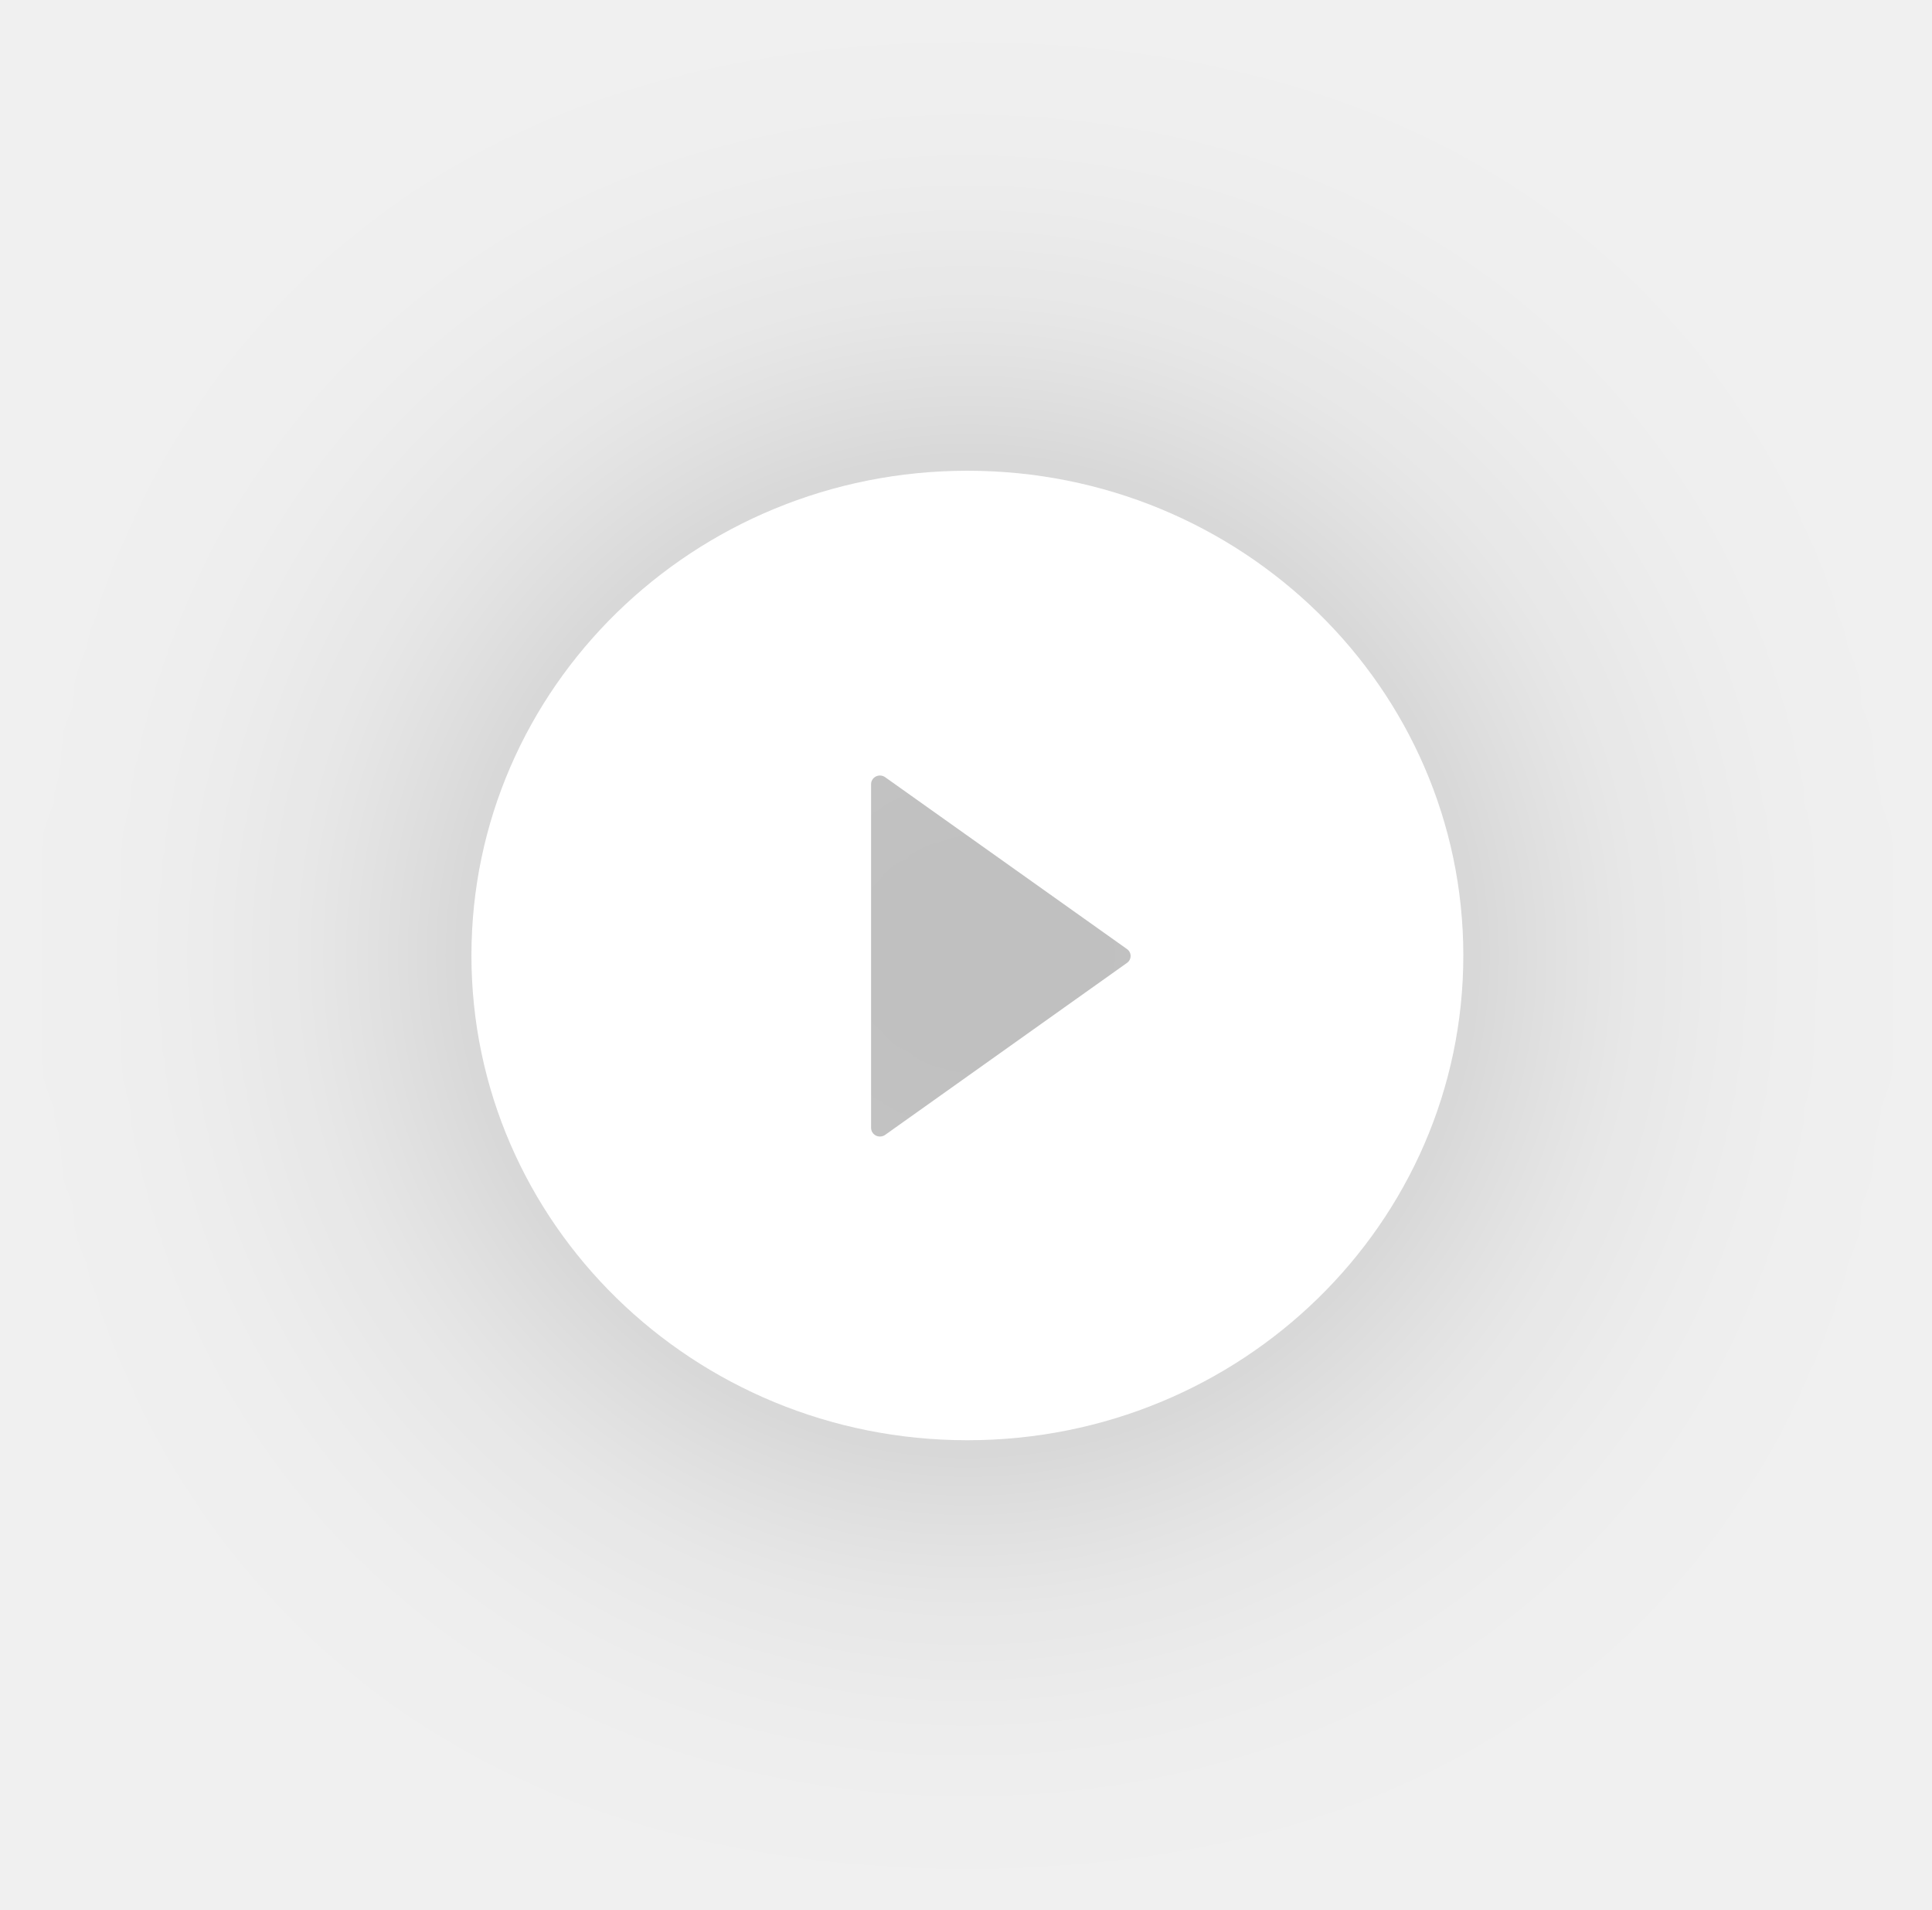
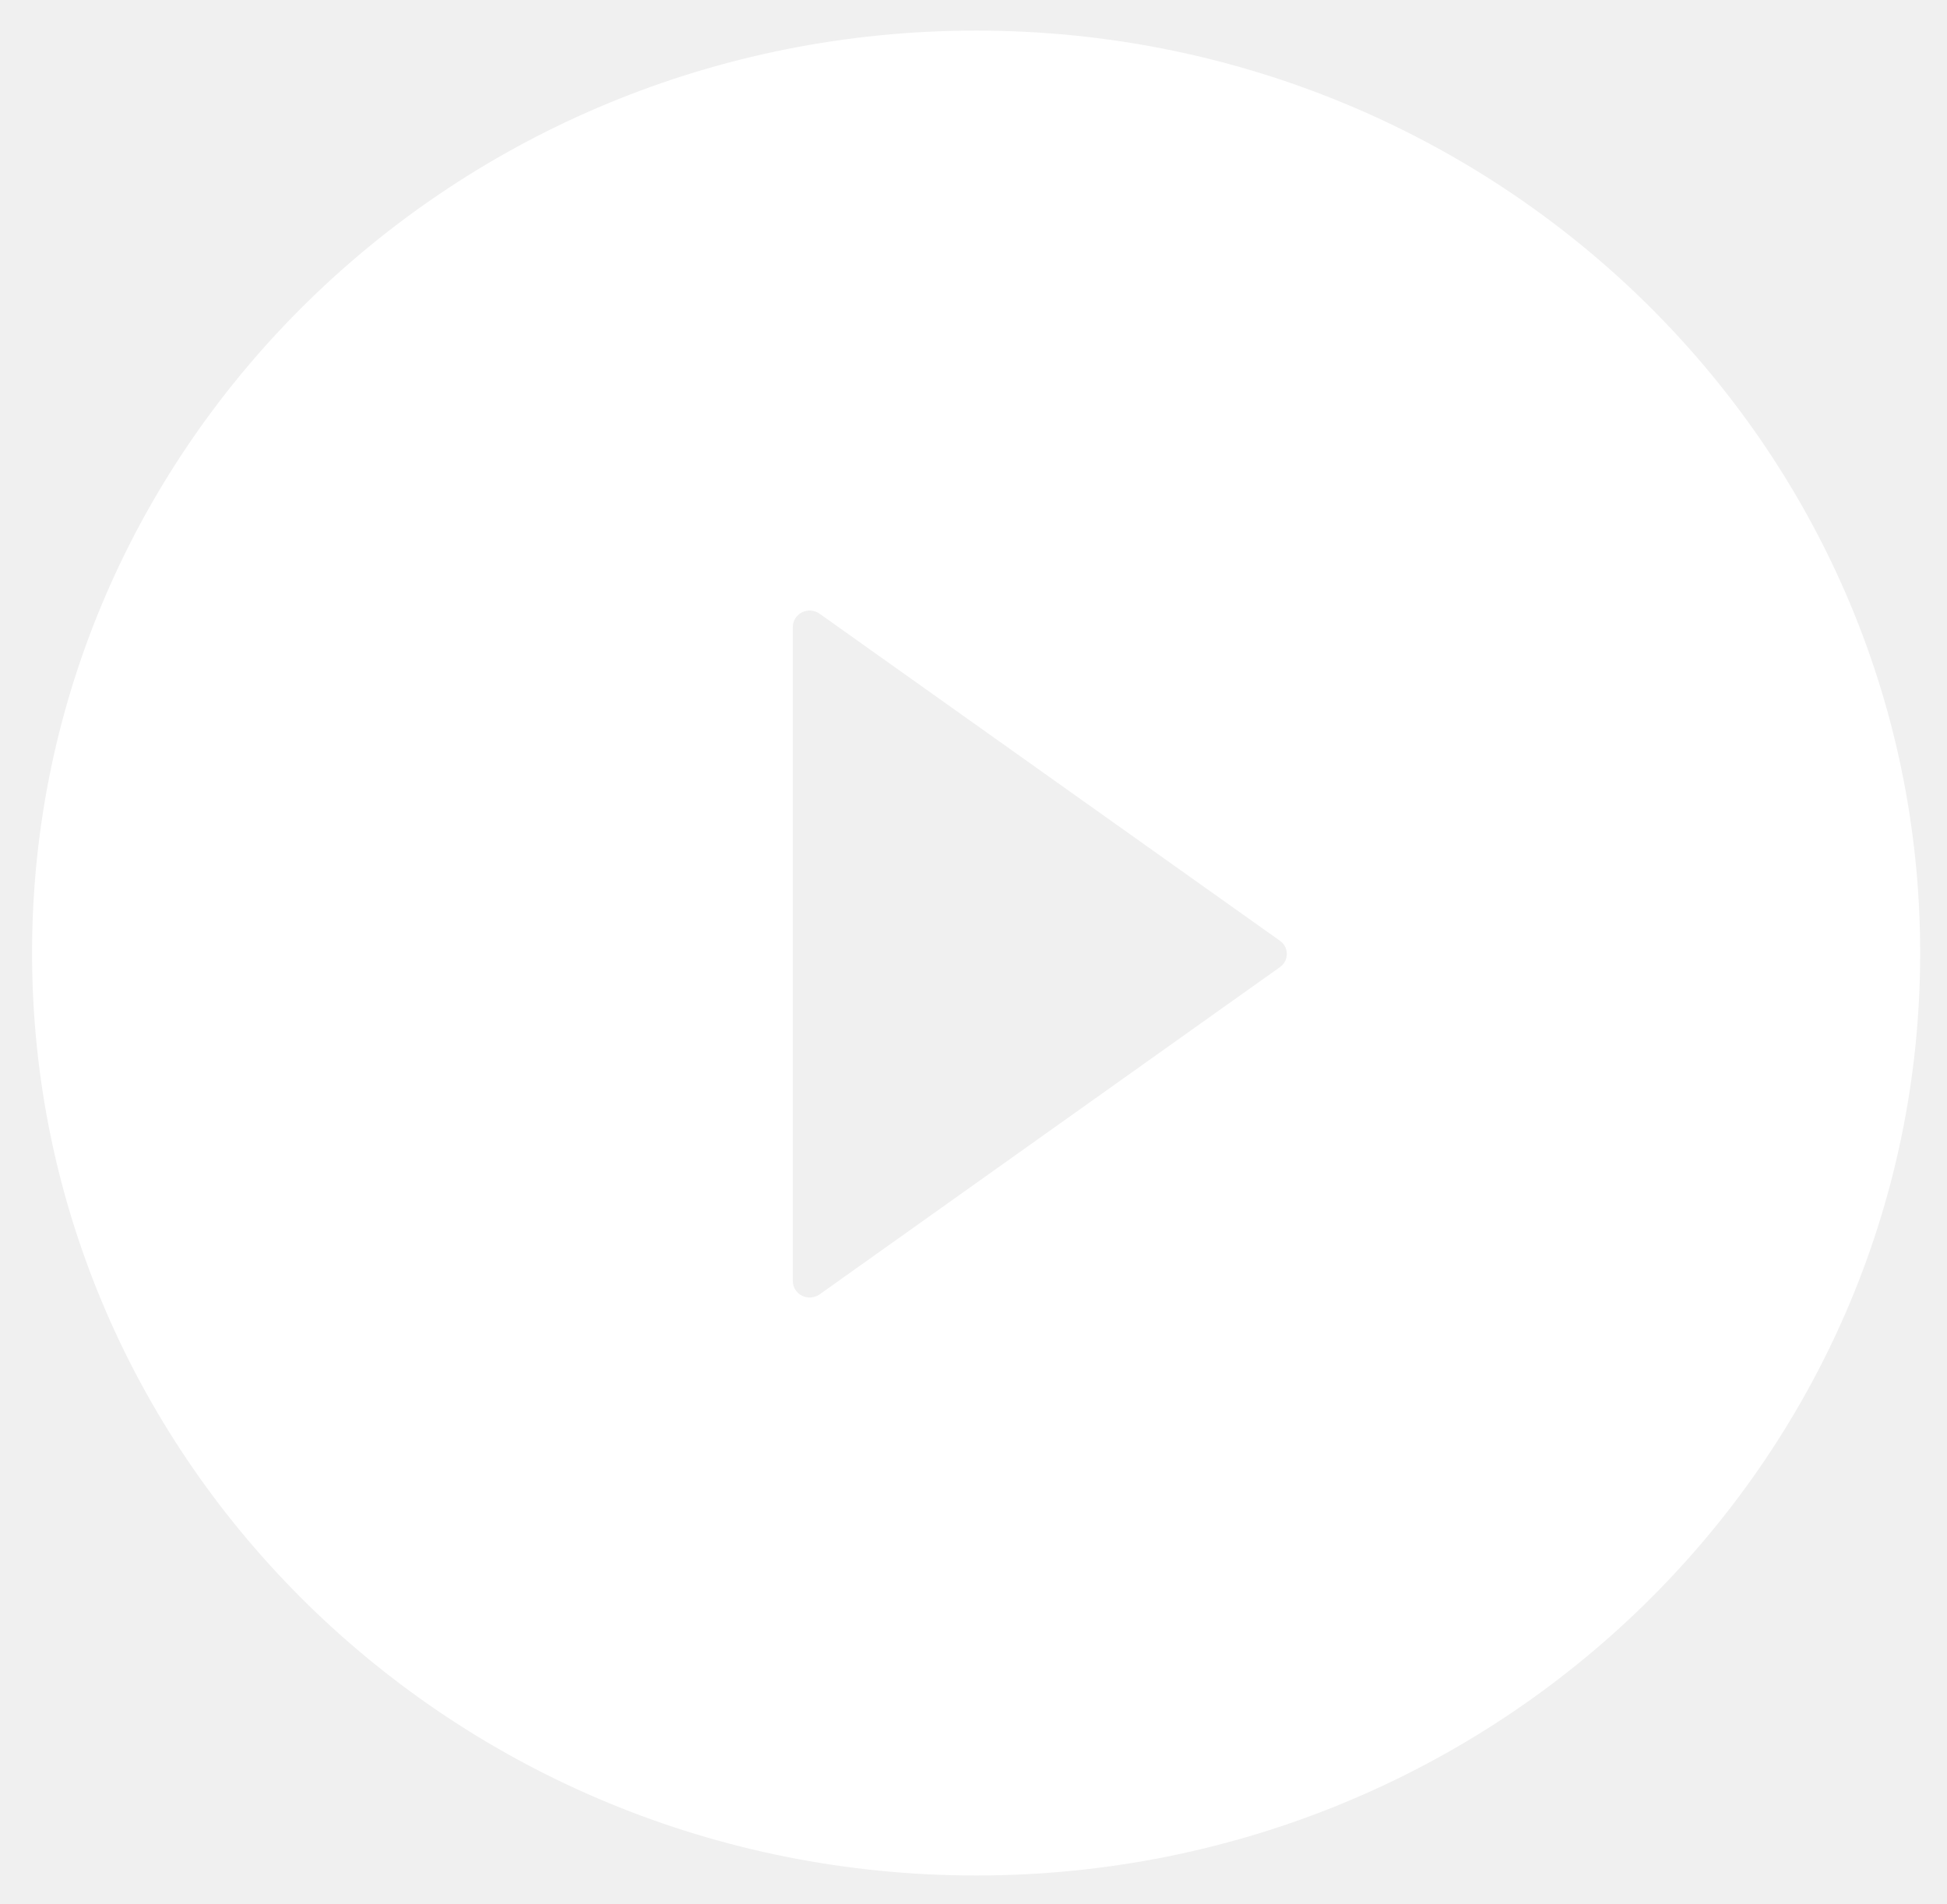
- <svg xmlns="http://www.w3.org/2000/svg" width="85" height="84" viewBox="0 0 85 84" fill="none">
-   <g filter="url(#filter0_d_2_657)">
-     <path d="M42.561 20.706C30.512 20.706 20.741 30.254 20.741 42.029C20.741 53.803 30.512 63.351 42.561 63.351C54.61 63.351 64.38 53.803 64.38 42.029C64.38 30.254 54.61 20.706 42.561 20.706ZM49.579 42.357L38.942 49.92C38.884 49.961 38.815 49.985 38.744 49.99C38.672 49.996 38.6 49.981 38.536 49.95C38.472 49.917 38.419 49.869 38.381 49.809C38.344 49.749 38.324 49.681 38.324 49.61V34.495C38.324 34.424 38.343 34.355 38.381 34.295C38.418 34.235 38.472 34.186 38.536 34.154C38.6 34.122 38.672 34.108 38.743 34.114C38.815 34.119 38.884 34.144 38.942 34.185L49.579 41.743C49.63 41.778 49.67 41.824 49.699 41.877C49.727 41.931 49.742 41.99 49.742 42.05C49.742 42.11 49.727 42.169 49.699 42.223C49.67 42.276 49.63 42.322 49.579 42.357Z" fill="white" />
-   </g>
-   <defs>
-     <filter id="filter0_d_2_657" x="-2.376" y="-2.339" width="89.873" height="88.736" filterUnits="userSpaceOnUse" color-interpolation-filters="sRGB">
-       <feFlood flood-opacity="0" result="BackgroundImageFix" />
-       <feColorMatrix in="SourceAlpha" type="matrix" values="0 0 0 0 0 0 0 0 0 0 0 0 0 0 0 0 0 0 127 0" result="hardAlpha" />
-       <feOffset />
-       <feGaussianBlur stdDeviation="10" />
-       <feColorMatrix type="matrix" values="0 0 0 0 0 0 0 0 0 0 0 0 0 0 0 0 0 0 0.25 0" />
-       <feBlend mode="normal" in2="BackgroundImageFix" result="effect1_dropShadow_2_657" />
-       <feBlend mode="normal" in="SourceGraphic" in2="effect1_dropShadow_2_657" result="shape" />
-     </filter>
-   </defs>
+ <svg xmlns="http://www.w3.org/2000/svg" width="45" height="44" viewBox="0 0 45 44" fill="none">
+   <path d="M22.561 0.707C10.511 0.707 0.741 10.254 0.741 22.029C0.741 33.803 10.511 43.351 22.561 43.351C34.61 43.351 44.38 33.803 44.38 22.029C44.38 10.254 34.61 0.707 22.561 0.707ZM29.579 22.357L18.942 29.92C18.884 29.961 18.815 29.985 18.744 29.99C18.672 29.996 18.6 29.982 18.536 29.95C18.472 29.918 18.419 29.869 18.381 29.809C18.344 29.749 18.324 29.68 18.324 29.61V14.495C18.323 14.424 18.343 14.355 18.381 14.295C18.418 14.235 18.472 14.186 18.536 14.154C18.6 14.122 18.672 14.108 18.744 14.114C18.815 14.119 18.884 14.144 18.942 14.185L29.579 21.743C29.63 21.778 29.671 21.824 29.699 21.877C29.727 21.931 29.742 21.99 29.742 22.05C29.742 22.11 29.727 22.169 29.699 22.223C29.671 22.276 29.63 22.322 29.579 22.357Z" fill="white" />
</svg>
